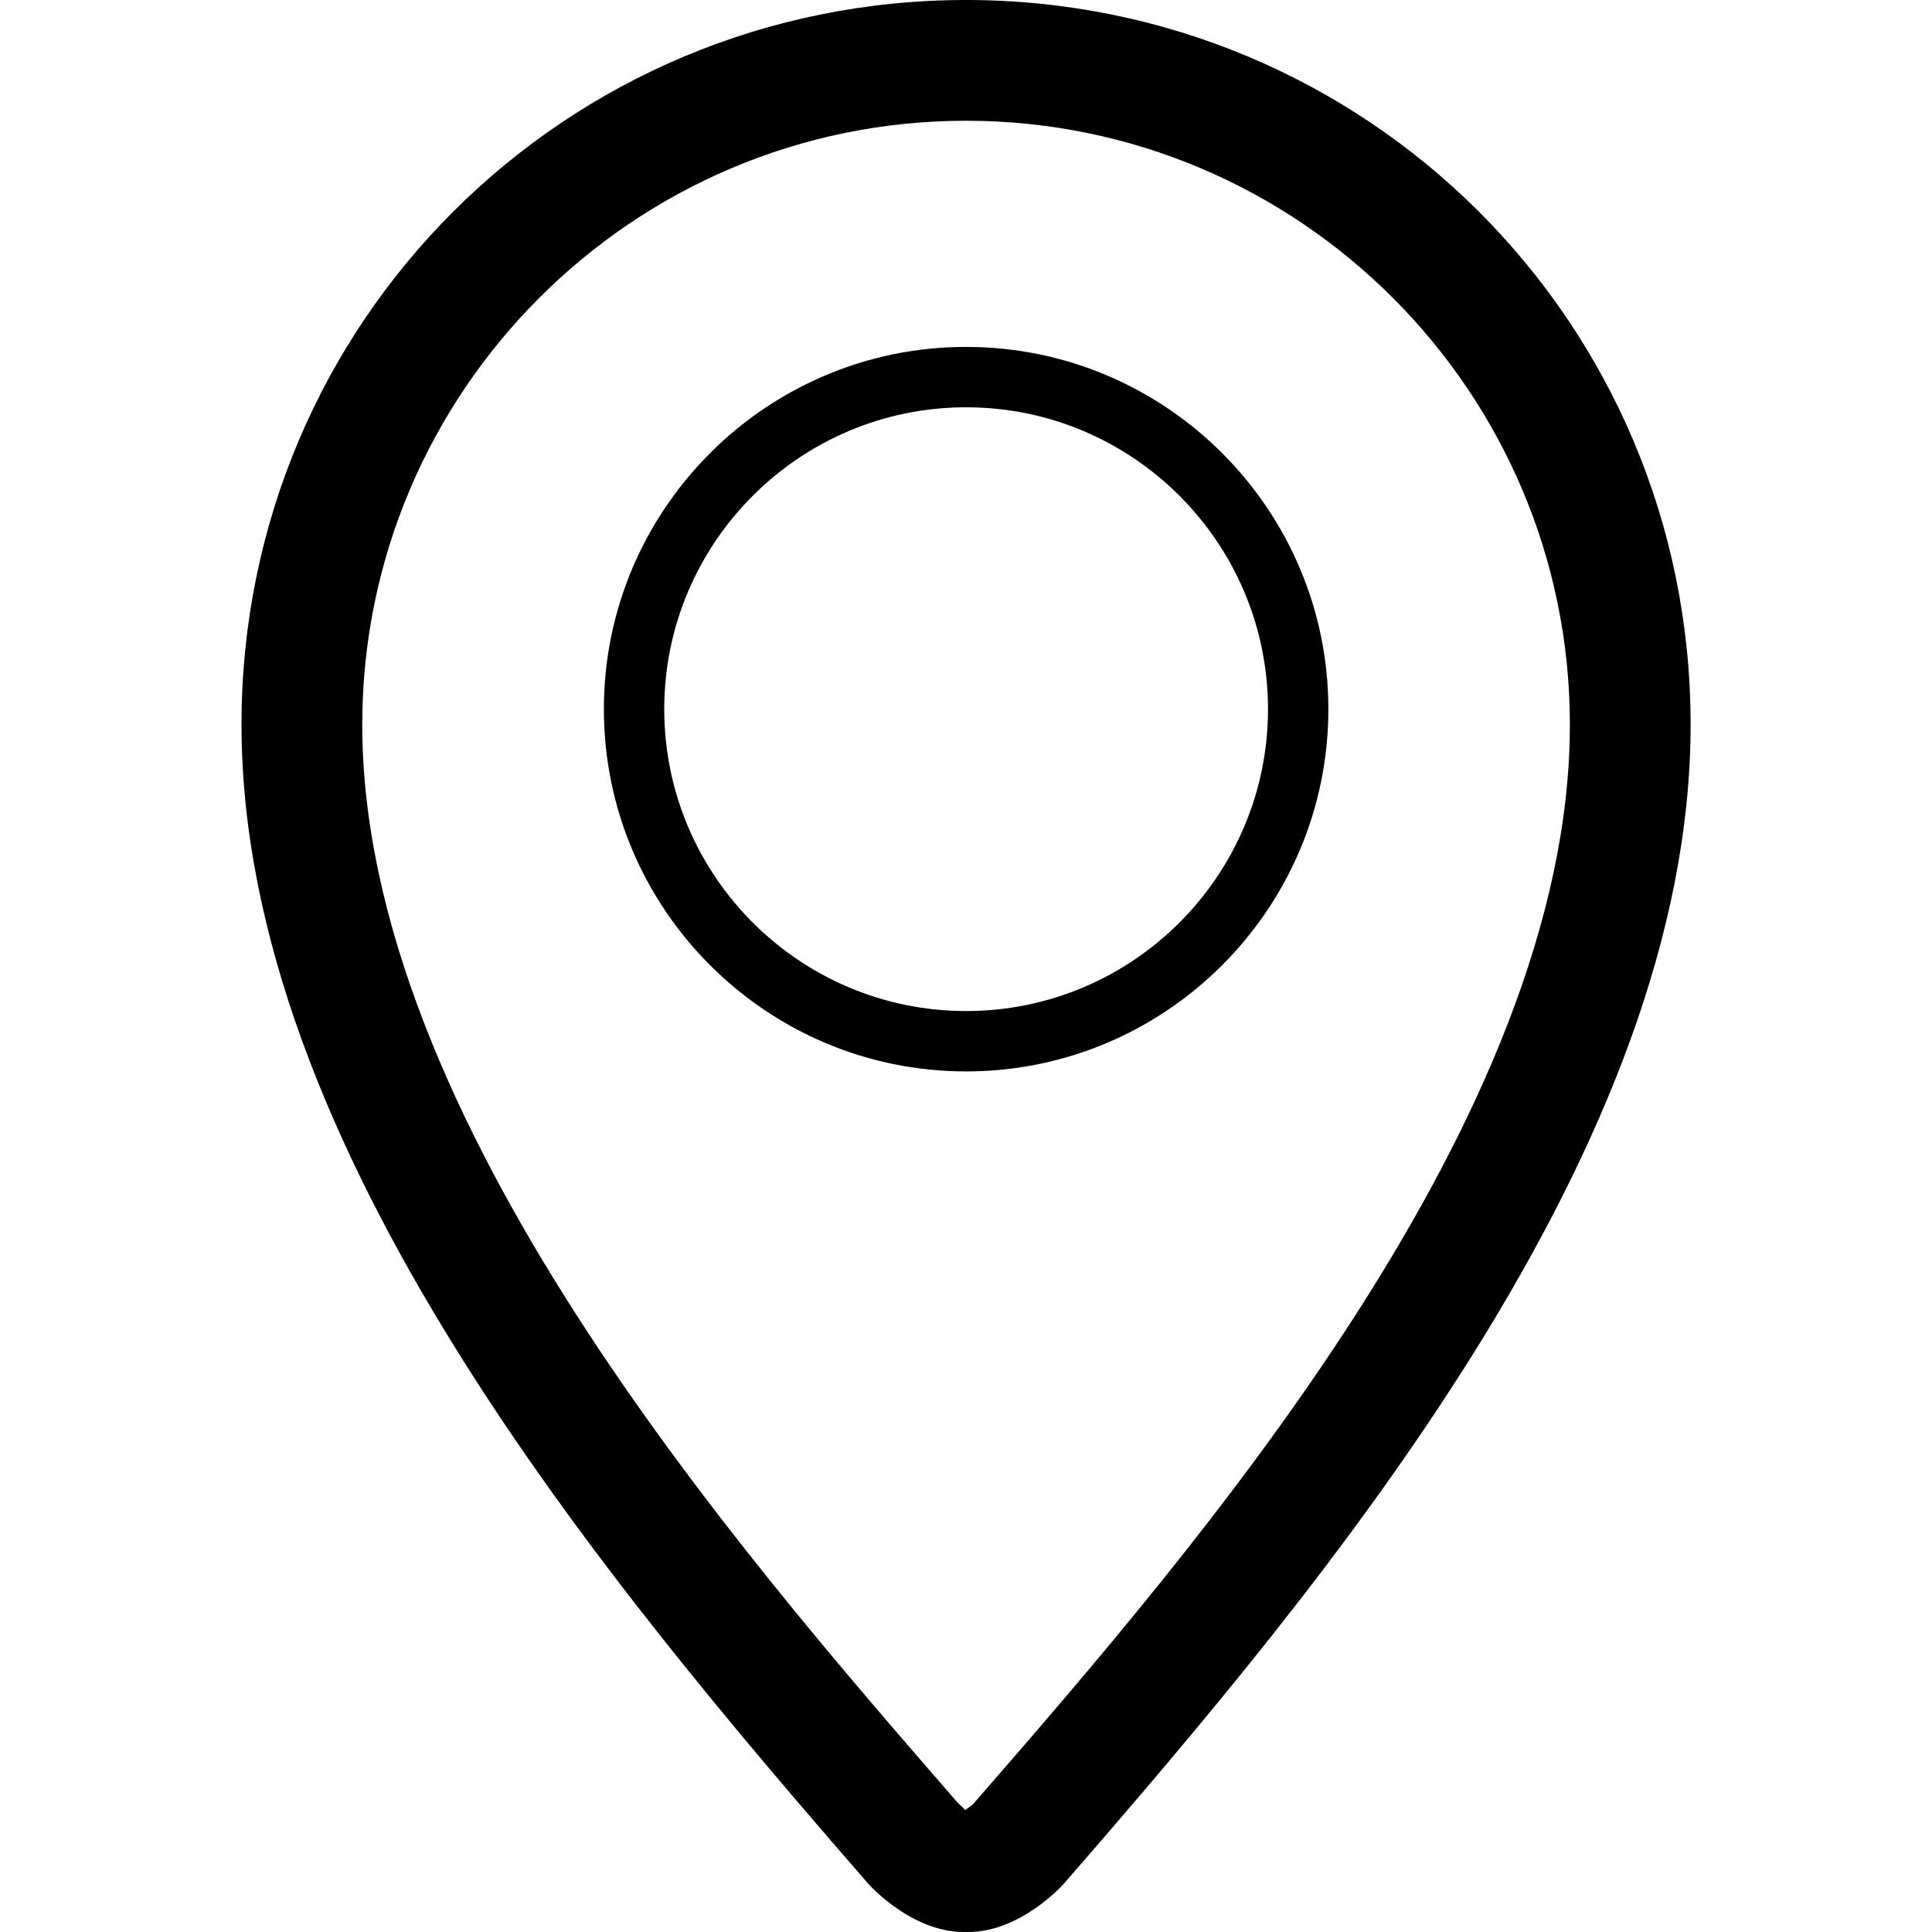
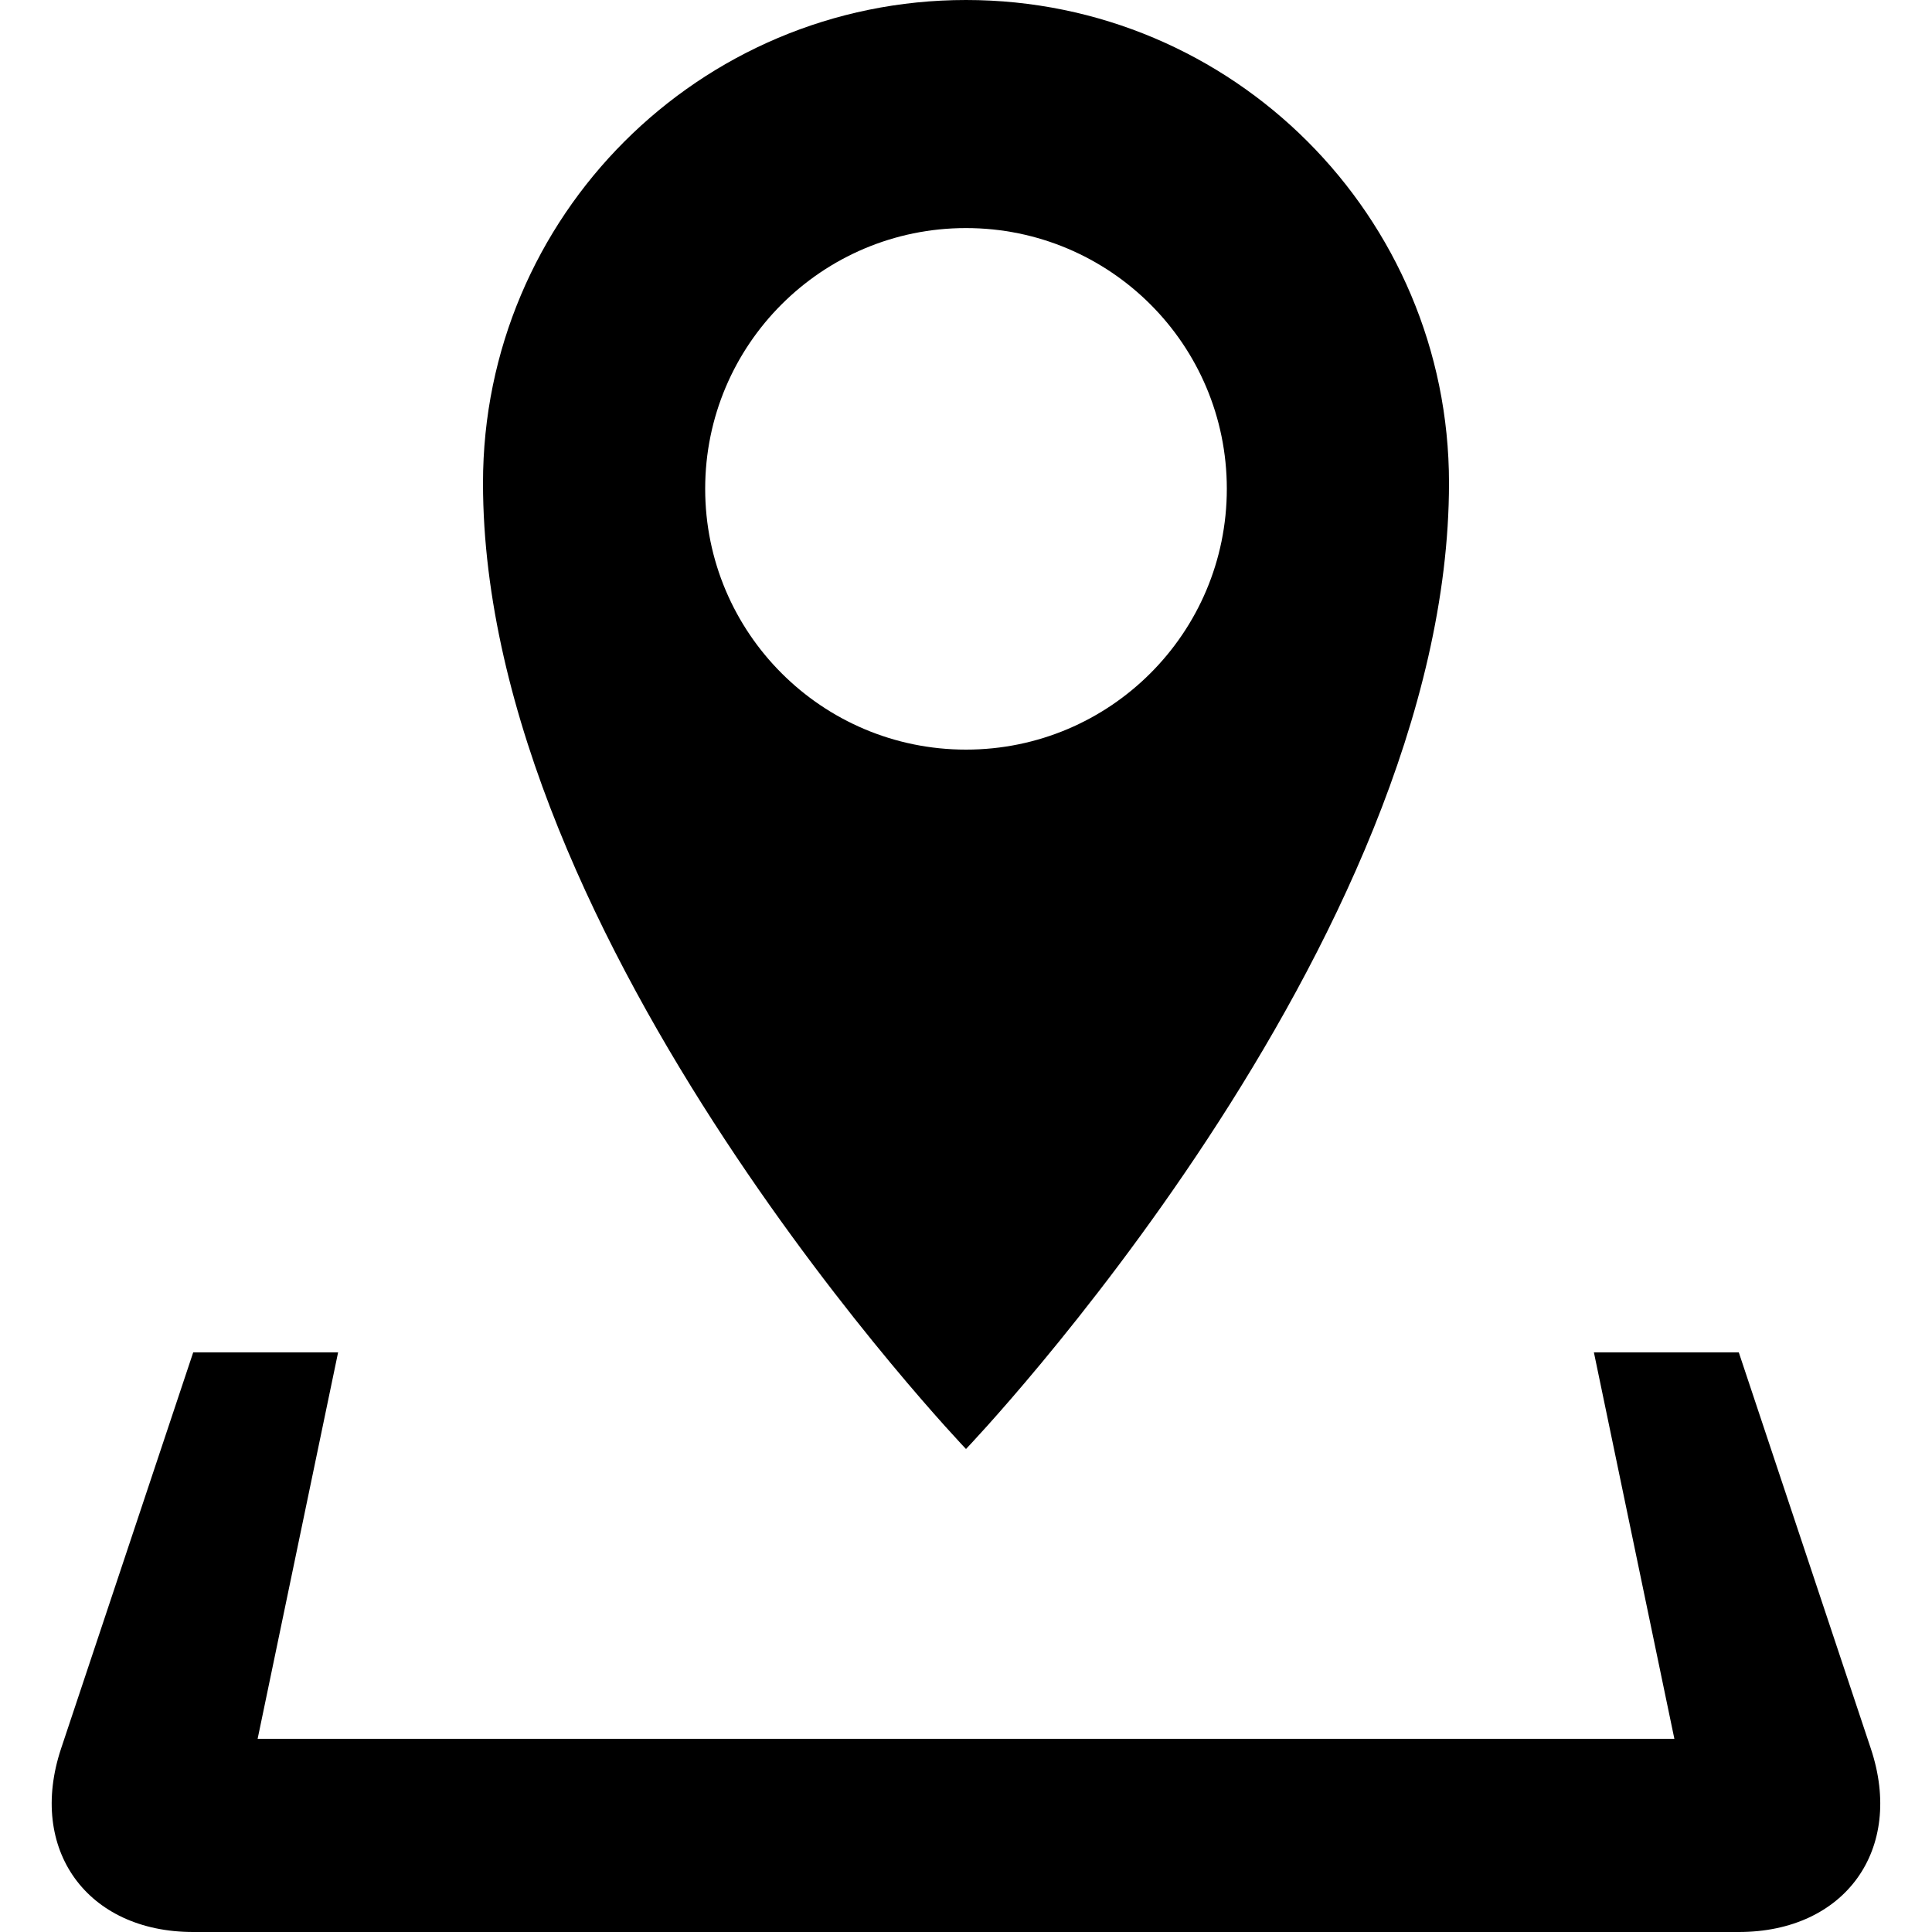
- <svg xmlns="http://www.w3.org/2000/svg" version="1.1" width="32" height="32" viewBox="0 0 32 32">
-   <path d="M16.002 17.746c3.309 0 6-2.692 6-6s-2.691-6-6-6c-3.309 0-6 2.691-6 6s2.691 6 6 6zM16.002 6.746c2.758 0 5 2.242 5 5s-2.242 5-5 5c-2.758 0-5-2.242-5-5s2.242-5 5-5zM16 0c-6.618 0-12 5.316-12 12.001 0 7 6.001 14.161 10.376 19.194 0.016 0.020 0.718 0.805 1.586 0.805 0.002 0 0.073 0 0.077 0 0.867 0 1.57-0.785 1.586-0.805 4.377-5.033 10.377-12.193 10.377-19.194 0-6.685-5.383-12.001-12.002-12.001zM16.117 29.883c-0.021 0.020-0.082 0.064-0.135 0.098-0.010-0.027-0.084-0.086-0.129-0.133-3.665-4.217-9.853-11.334-9.853-17.847 0-5.514 4.487-10.001 10-10.001 5.516 0 10.002 4.487 10.002 10.002 0 6.512-6.188 13.629-9.885 17.881z" />
+ <svg xmlns="http://www.w3.org/2000/svg" version="1.1" width="20" height="20" viewBox="0 0 20 20">
+   <path d="M19.367 18.102l-1.367-4.102h-1.5l0.833 4h-14.666l0.833-4h-1.5l-1.368 4.102c-0.347 1.044 0.268 1.898 1.368 1.898h16c1.1 0 1.715-0.854 1.367-1.898zM15 5c0-2.761-2.238-5-5-5s-5 2.239-5 5c0 4.775 5 10 5 10s5-5.225 5-10zM7.3 5.060c0-1.491 1.208-2.699 2.7-2.699s2.7 1.208 2.7 2.699c0 1.492-1.209 2.7-2.7 2.7s-2.7-1.209-2.7-2.7z" />
</svg>
